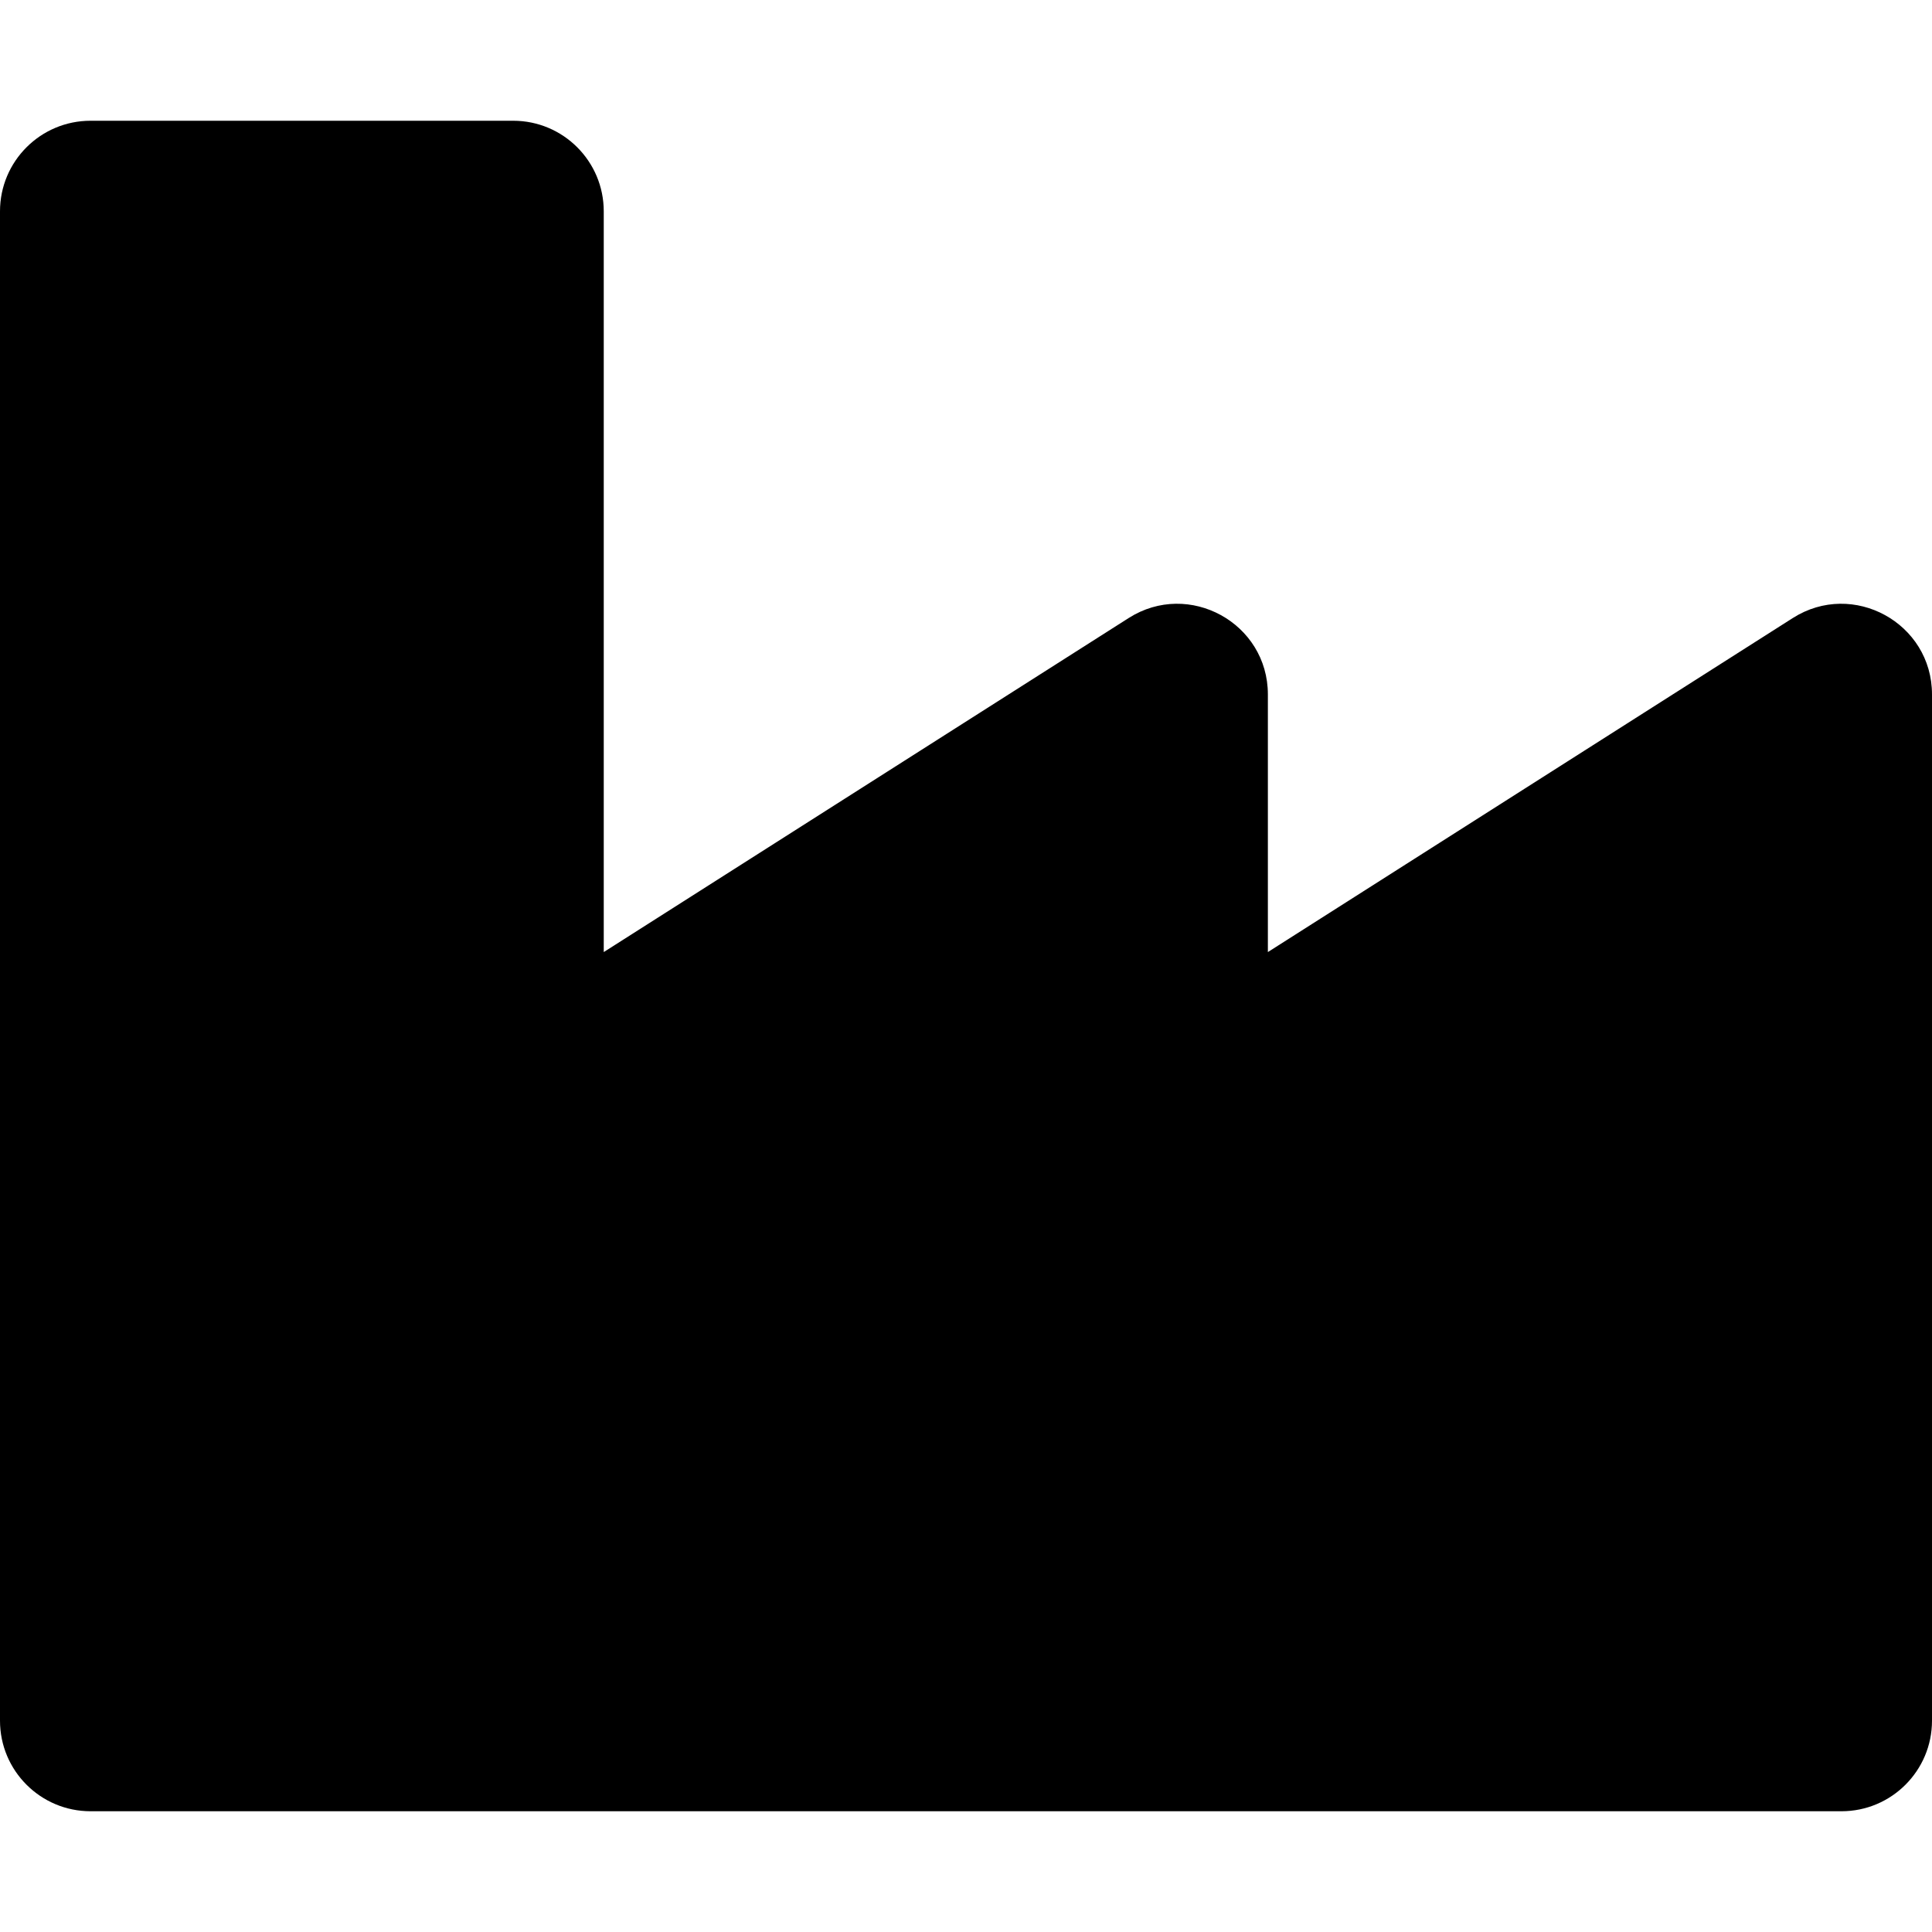
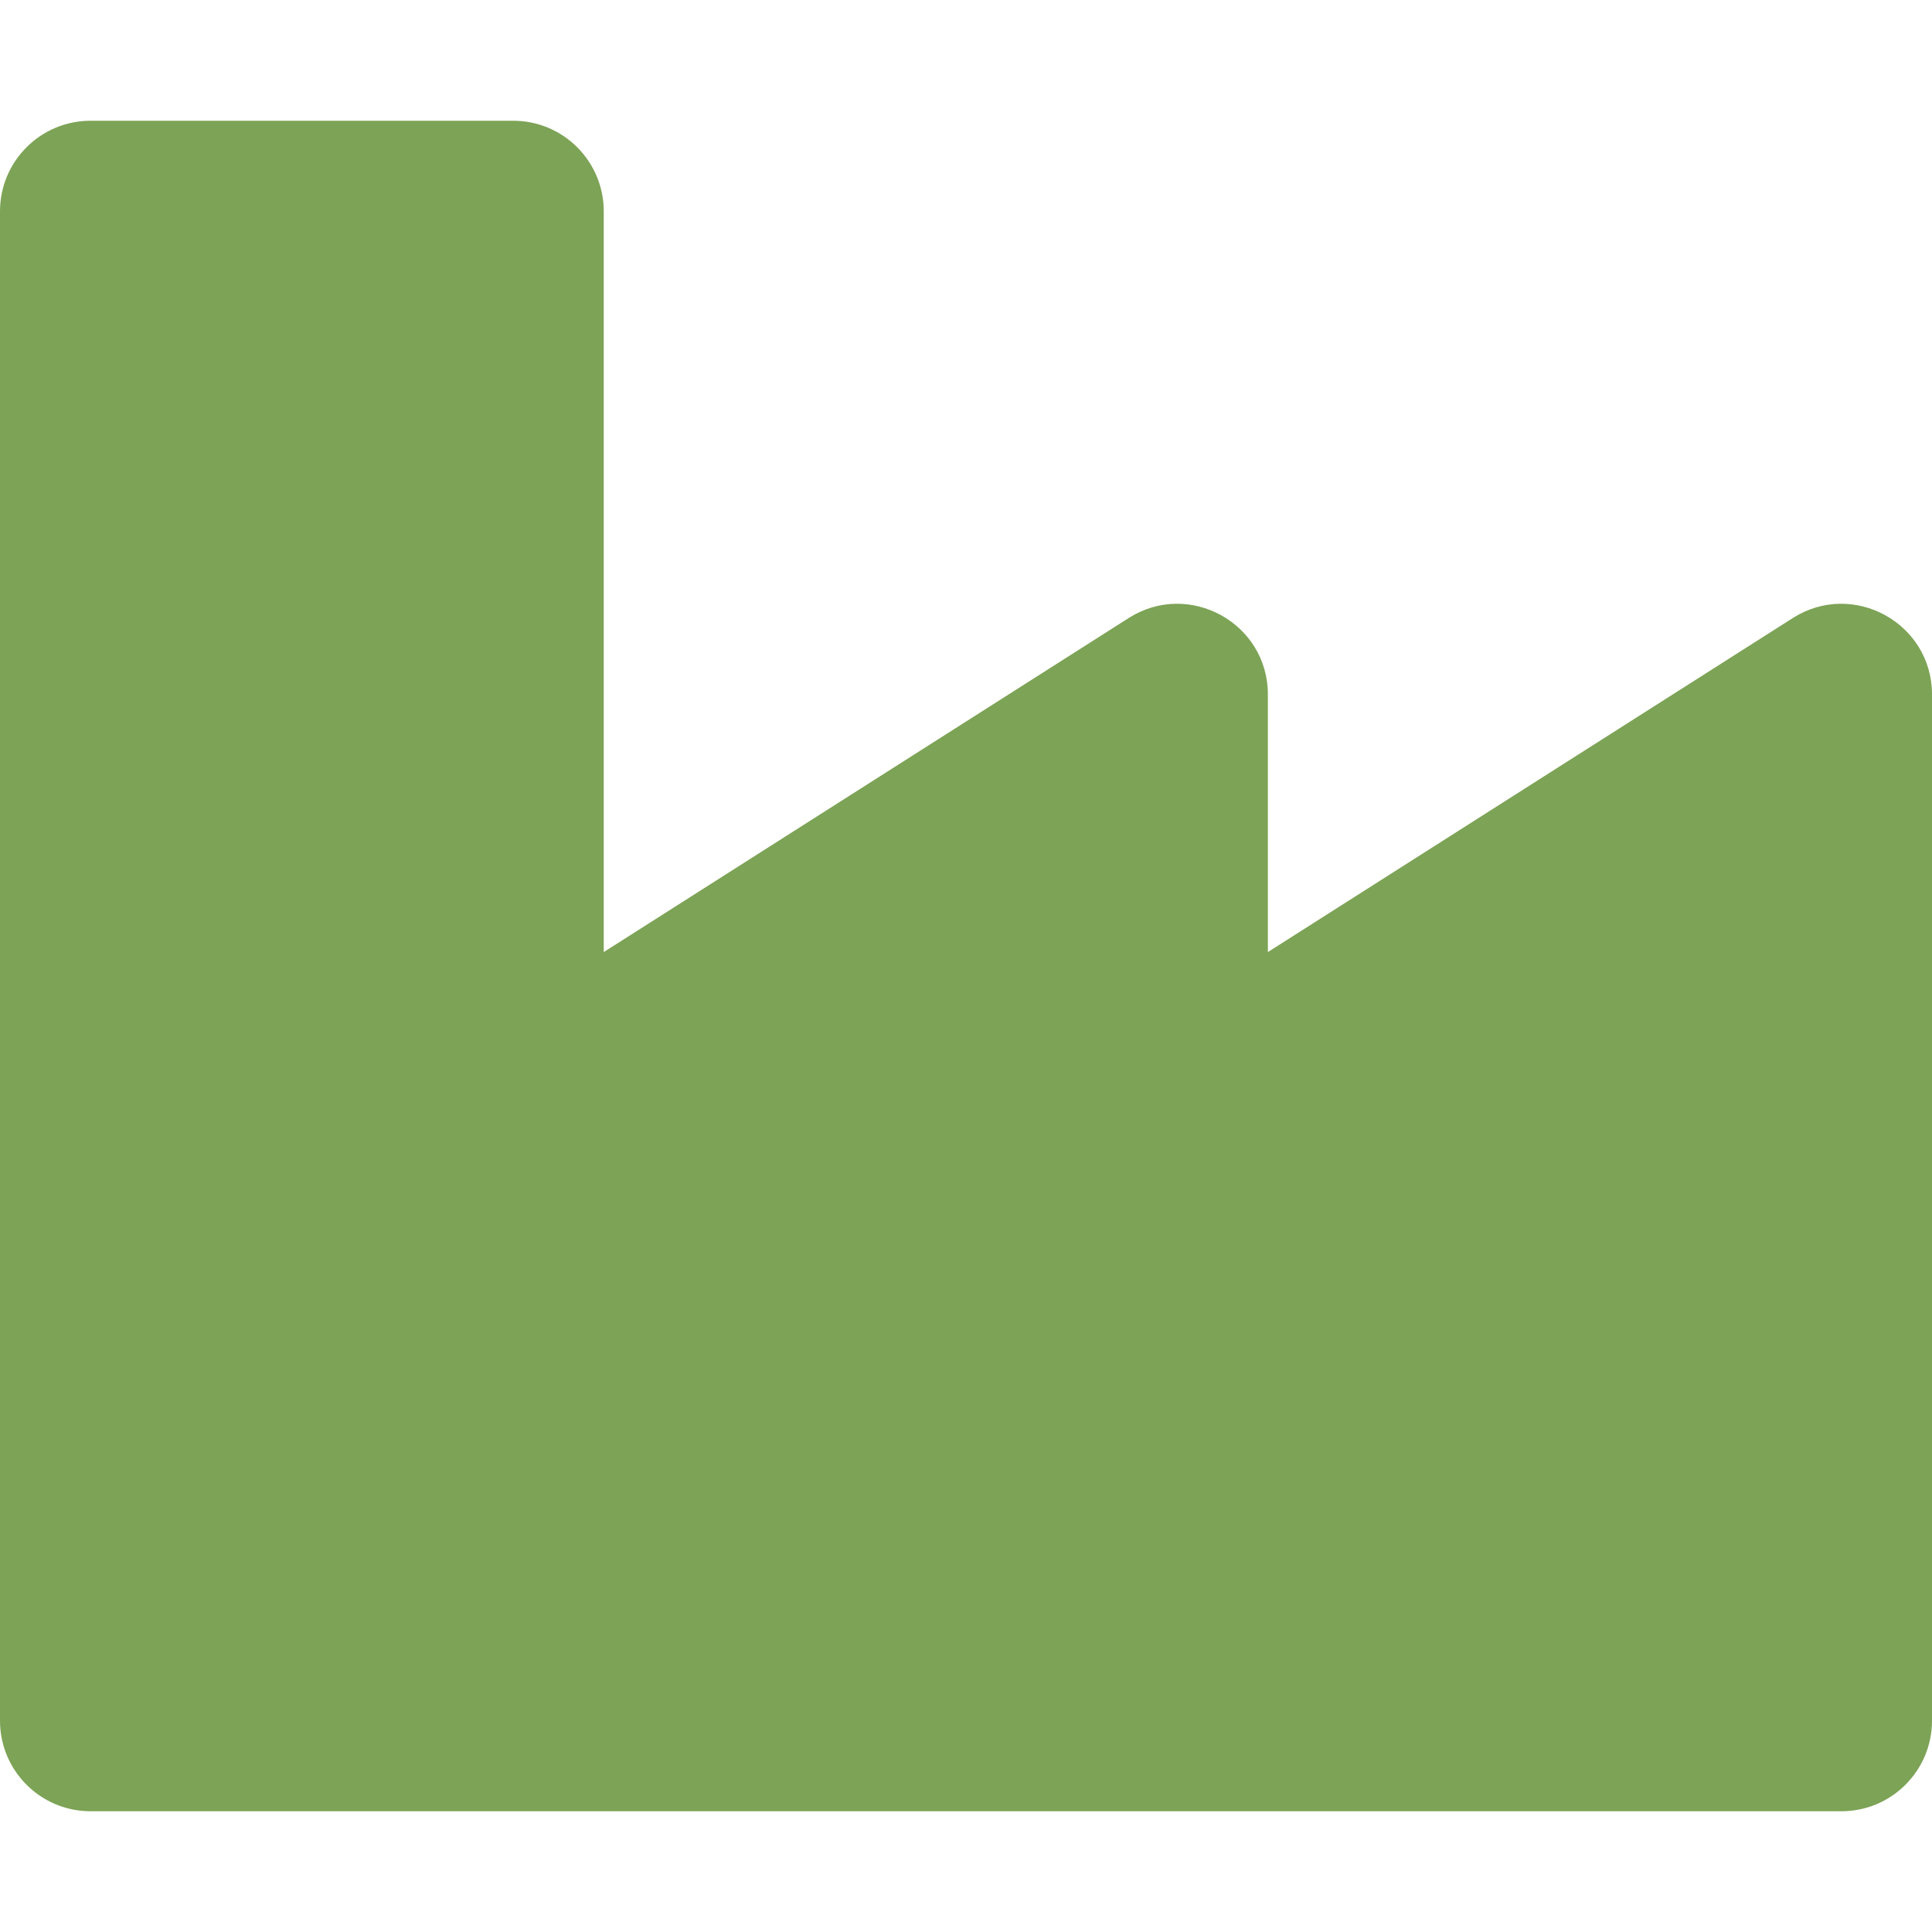
<svg xmlns="http://www.w3.org/2000/svg" viewBox="0 0 512 512">
-   <path d="M475.115 163.781L336 252.309v-68.28c0-18.916-20.931-30.399-36.885-20.248L160 252.309V56c0-13.255-10.745-24-24-24H24C10.745 32 0 42.745 0 56v400c0 13.255 10.745 24 24 24h464c13.255 0 24-10.745 24-24V184.029c0-18.917-20.931-30.399-36.885-20.248z" />
+   <path fill="#7da356" d="M475.115 163.781L336 252.309v-68.28c0-18.916-20.931-30.399-36.885-20.248L160 252.309V56c0-13.255-10.745-24-24-24H24C10.745 32 0 42.745 0 56v400c0 13.255 10.745 24 24 24h464c13.255 0 24-10.745 24-24V184.029c0-18.917-20.931-30.399-36.885-20.248z" />
</svg>
